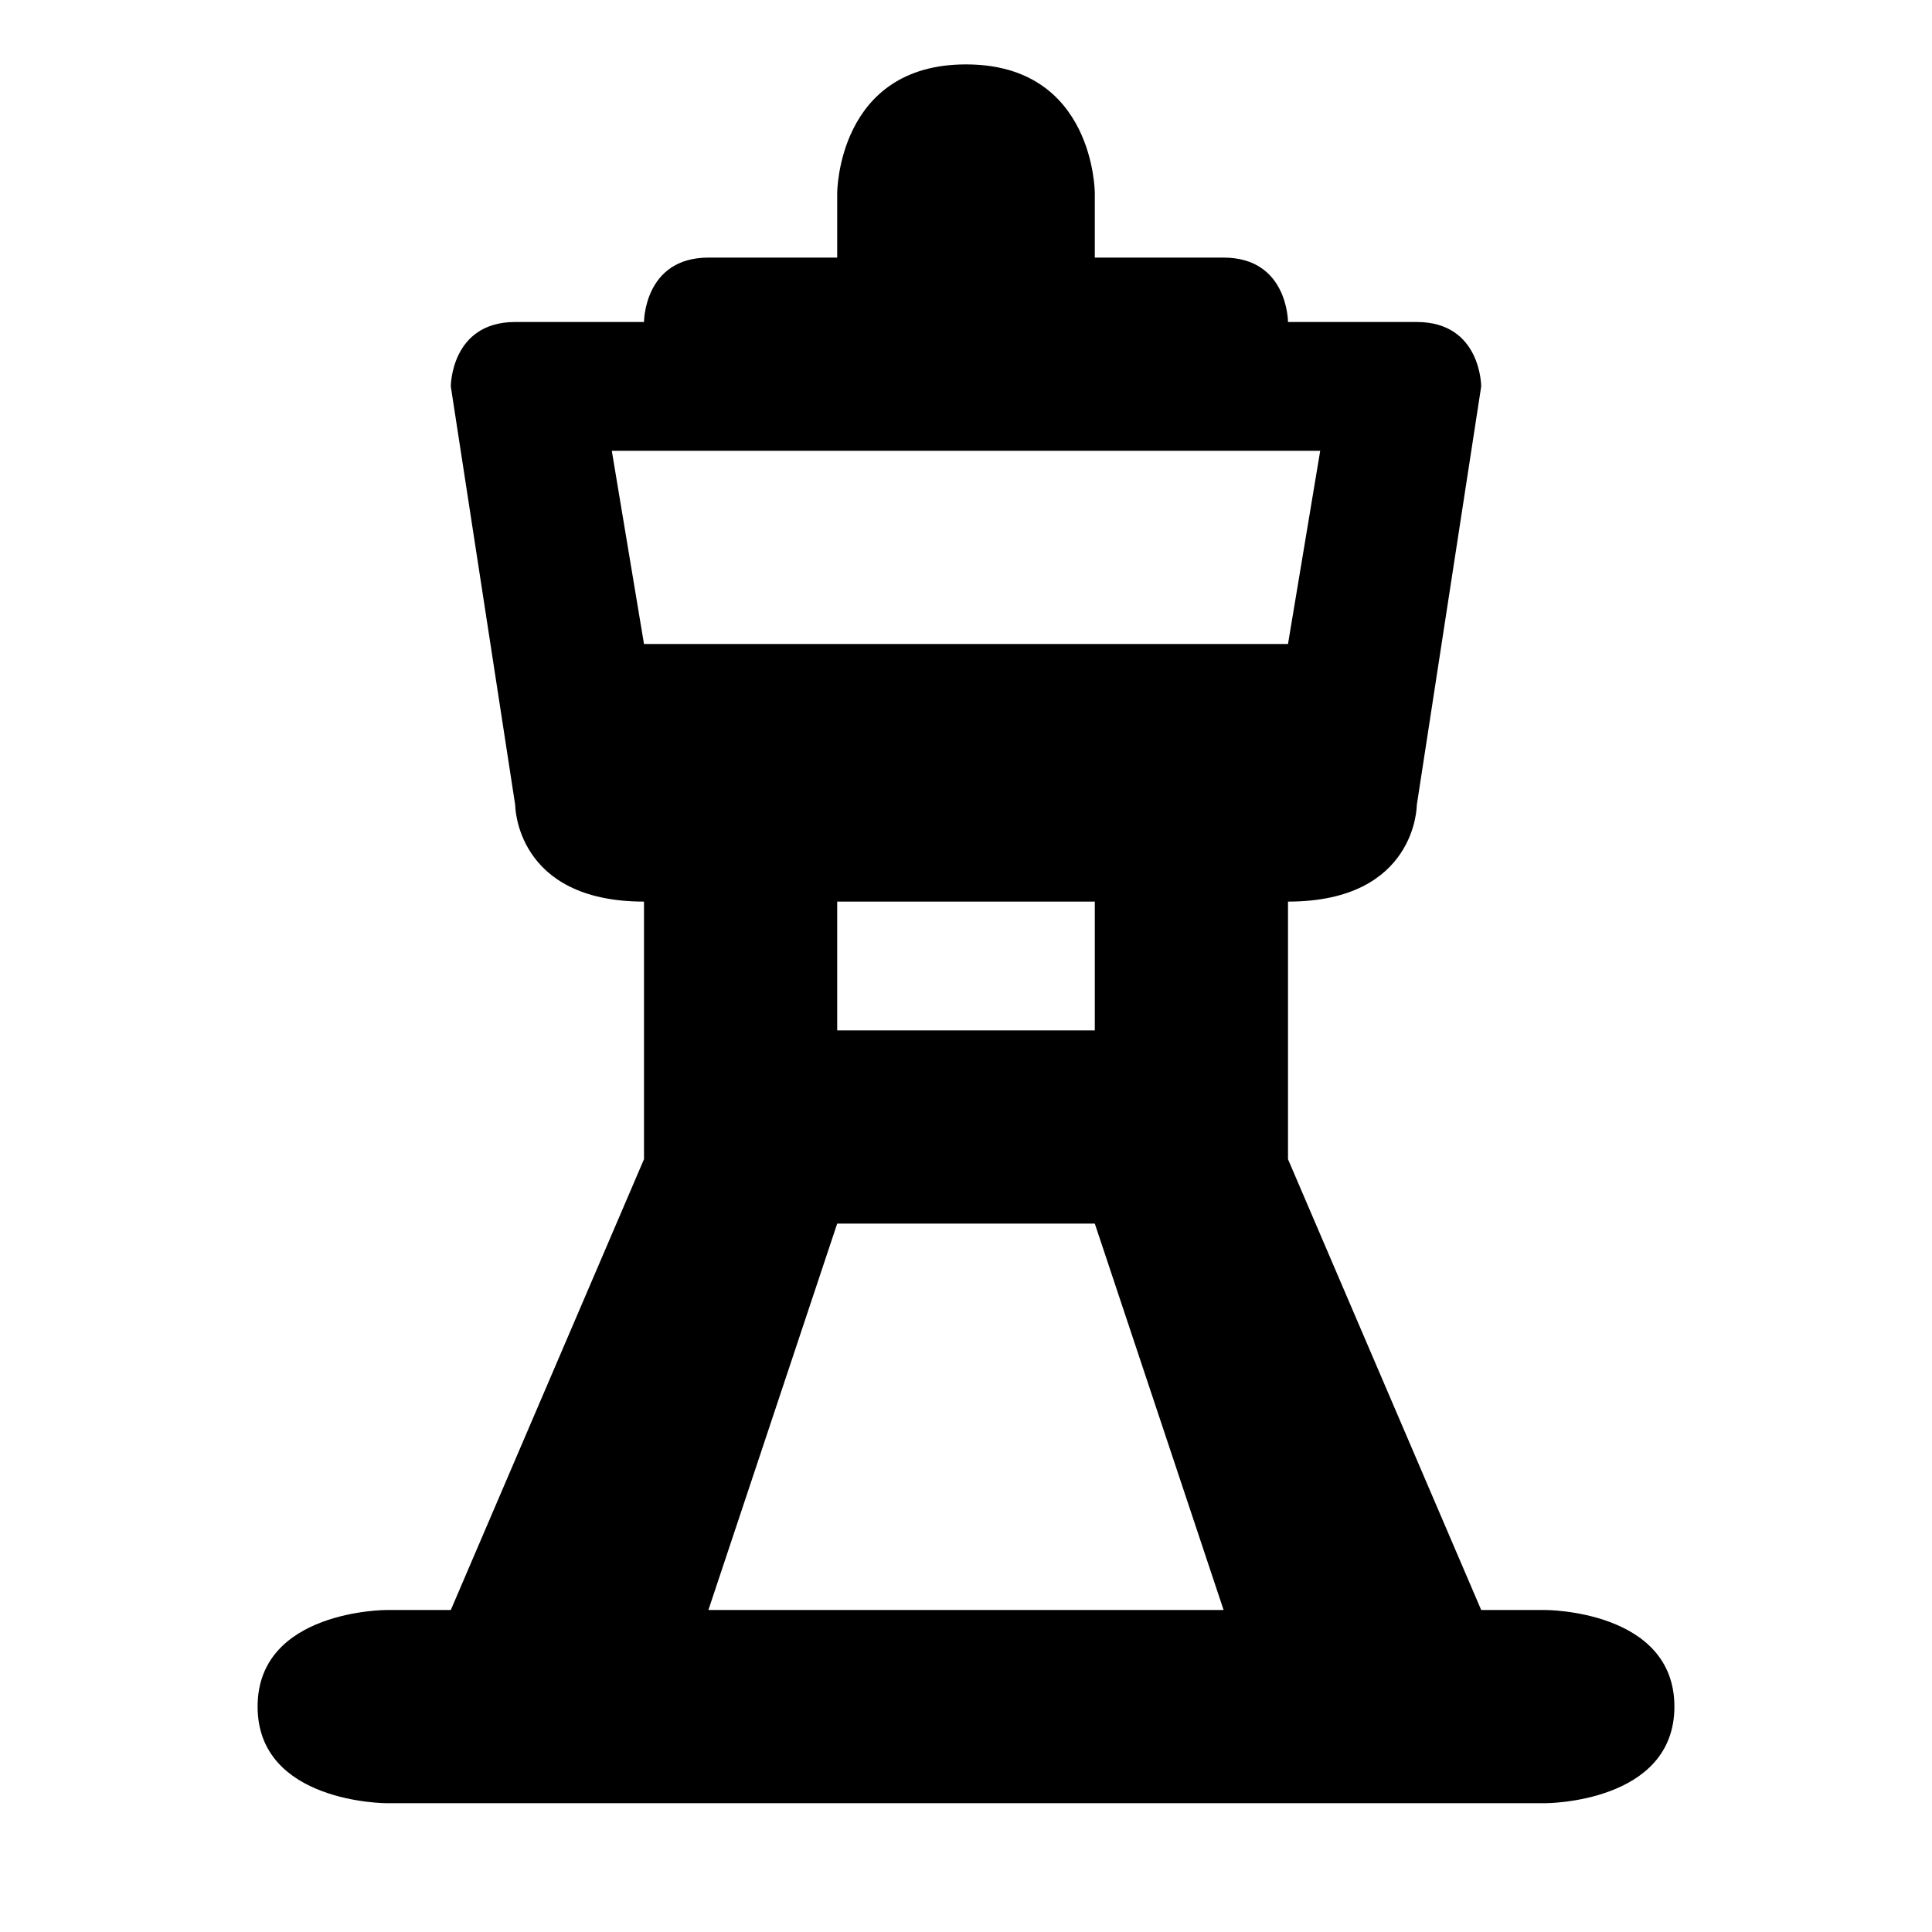
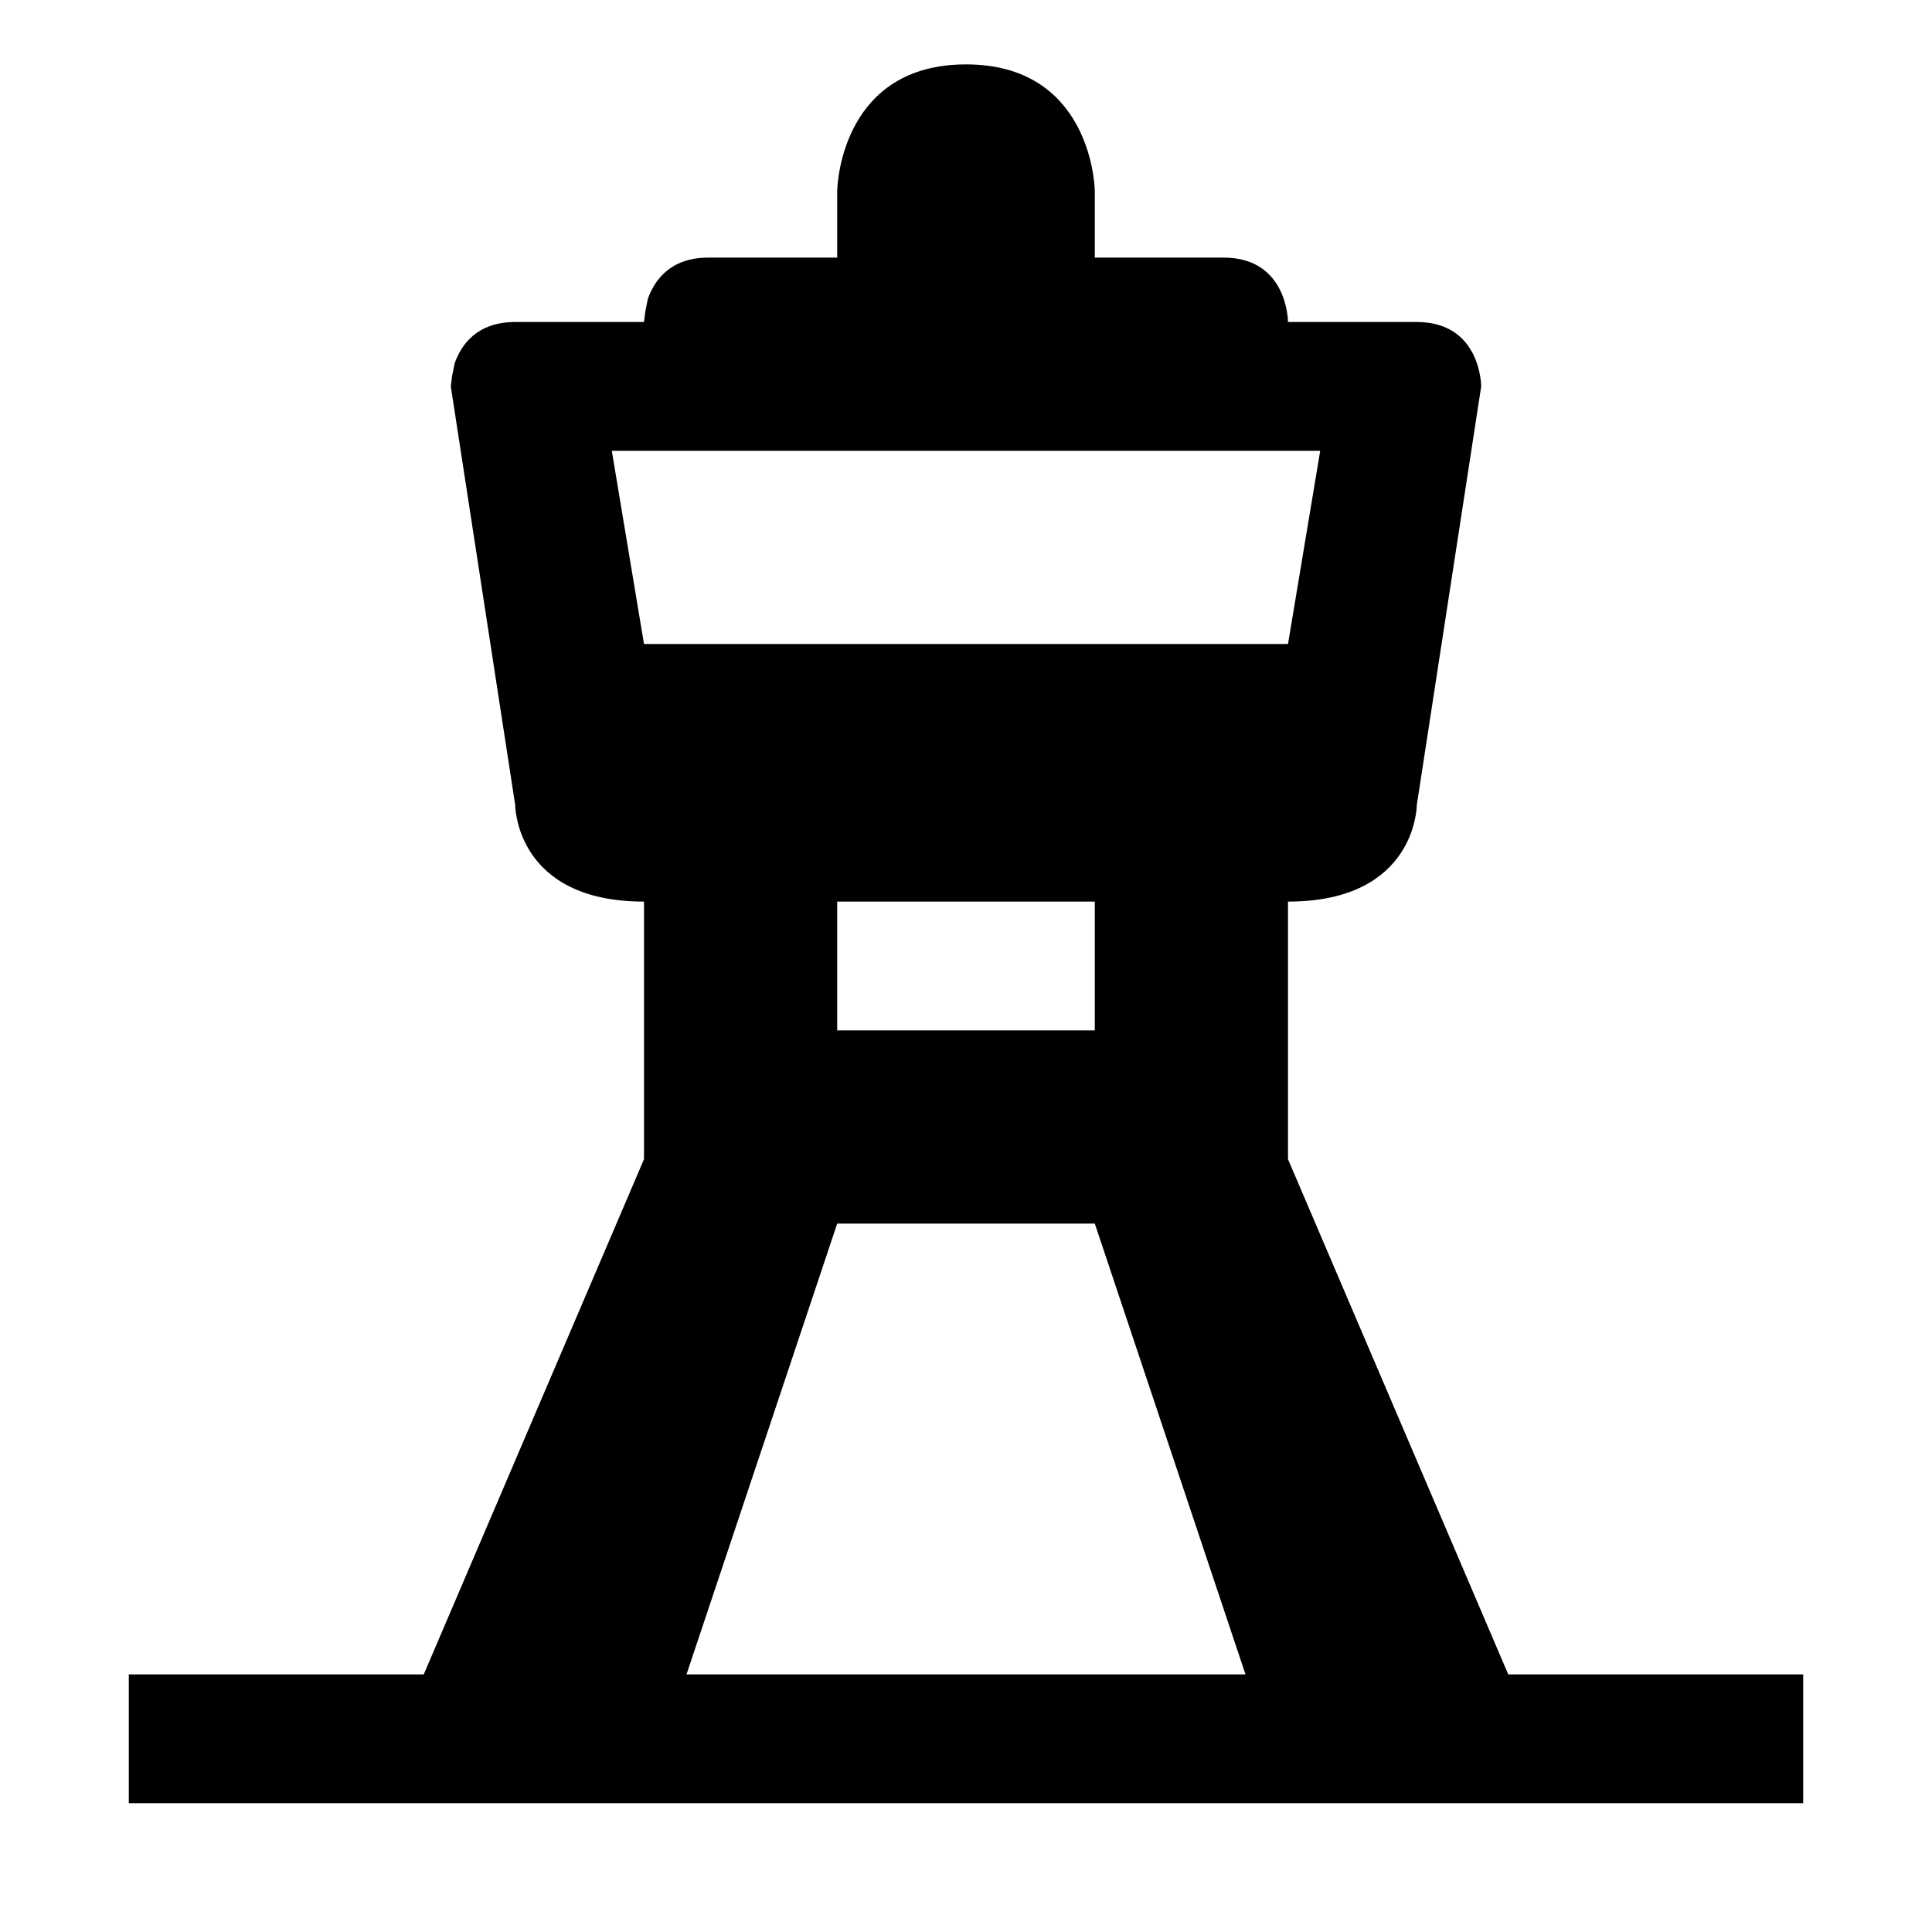
<svg xmlns="http://www.w3.org/2000/svg" viewBox="0 0 15 15">
-   <path d="M12 12.5H11.5L10 9V7C11 7 11 6.25 11 6.25L11.5 3C11.5 3 11.5 2.5 11 2.5H10C10 2.5 10 2 9.5 2H8.5V1.5C8.5 1.5 8.5 0.5 7.5 0.5C6.5 0.5 6.5 1.5 6.5 1.5V2H5.5C5 2 5 2.5 5 2.5H4C3.5 2.5 3.5 3 3.5 3L4 6.25C4 6.25 4 7 5 7V9L3.5 12.5H3C3 12.5 2 12.5 2 13.25C2 14 3 14 3 14H12C12 14 13 14 13 13.25C13 12.5 12 12.5 12 12.5ZM10.25 3.5L10 5H5L4.75 3.5L10.25 3.5ZM8.5 7V8H6.5V7H8.5ZM6.5 9.5H8.5L9.5 12.5H5.5L6.5 9.5Z" />
+   <path d="M7.5 0.5C8.44 0.5 8.5 1.39 8.5 1.49L8.5 2L9.5 2C10 2 10 2.5 10 2.5L11 2.5C11.5 2.5 11.5 3 11.5 3L11 6.25C11 6.25 11 7 10 7L10 9L11.71 13L14 13L14 14L1 14L1 13L3.29 13L5 9L5 7C4 7 4 6.25 4 6.25L3.5 3L3.51 2.92L3.53 2.82C3.58 2.68 3.7 2.5 4 2.5L5 2.5L5.01 2.42L5.03 2.32C5.08 2.18 5.2 2 5.5 2L6.5 2L6.5 1.49C6.5 1.39 6.56 0.5 7.5 0.5ZM8.5 9.5L6.5 9.5L5.33 13L9.67 13L8.5 9.5ZM8.5 7L6.5 7L6.5 8L8.5 8L8.5 7ZM10.25 3.5L4.75 3.5L5 5L10 5L10.25 3.5Z" />
</svg>
